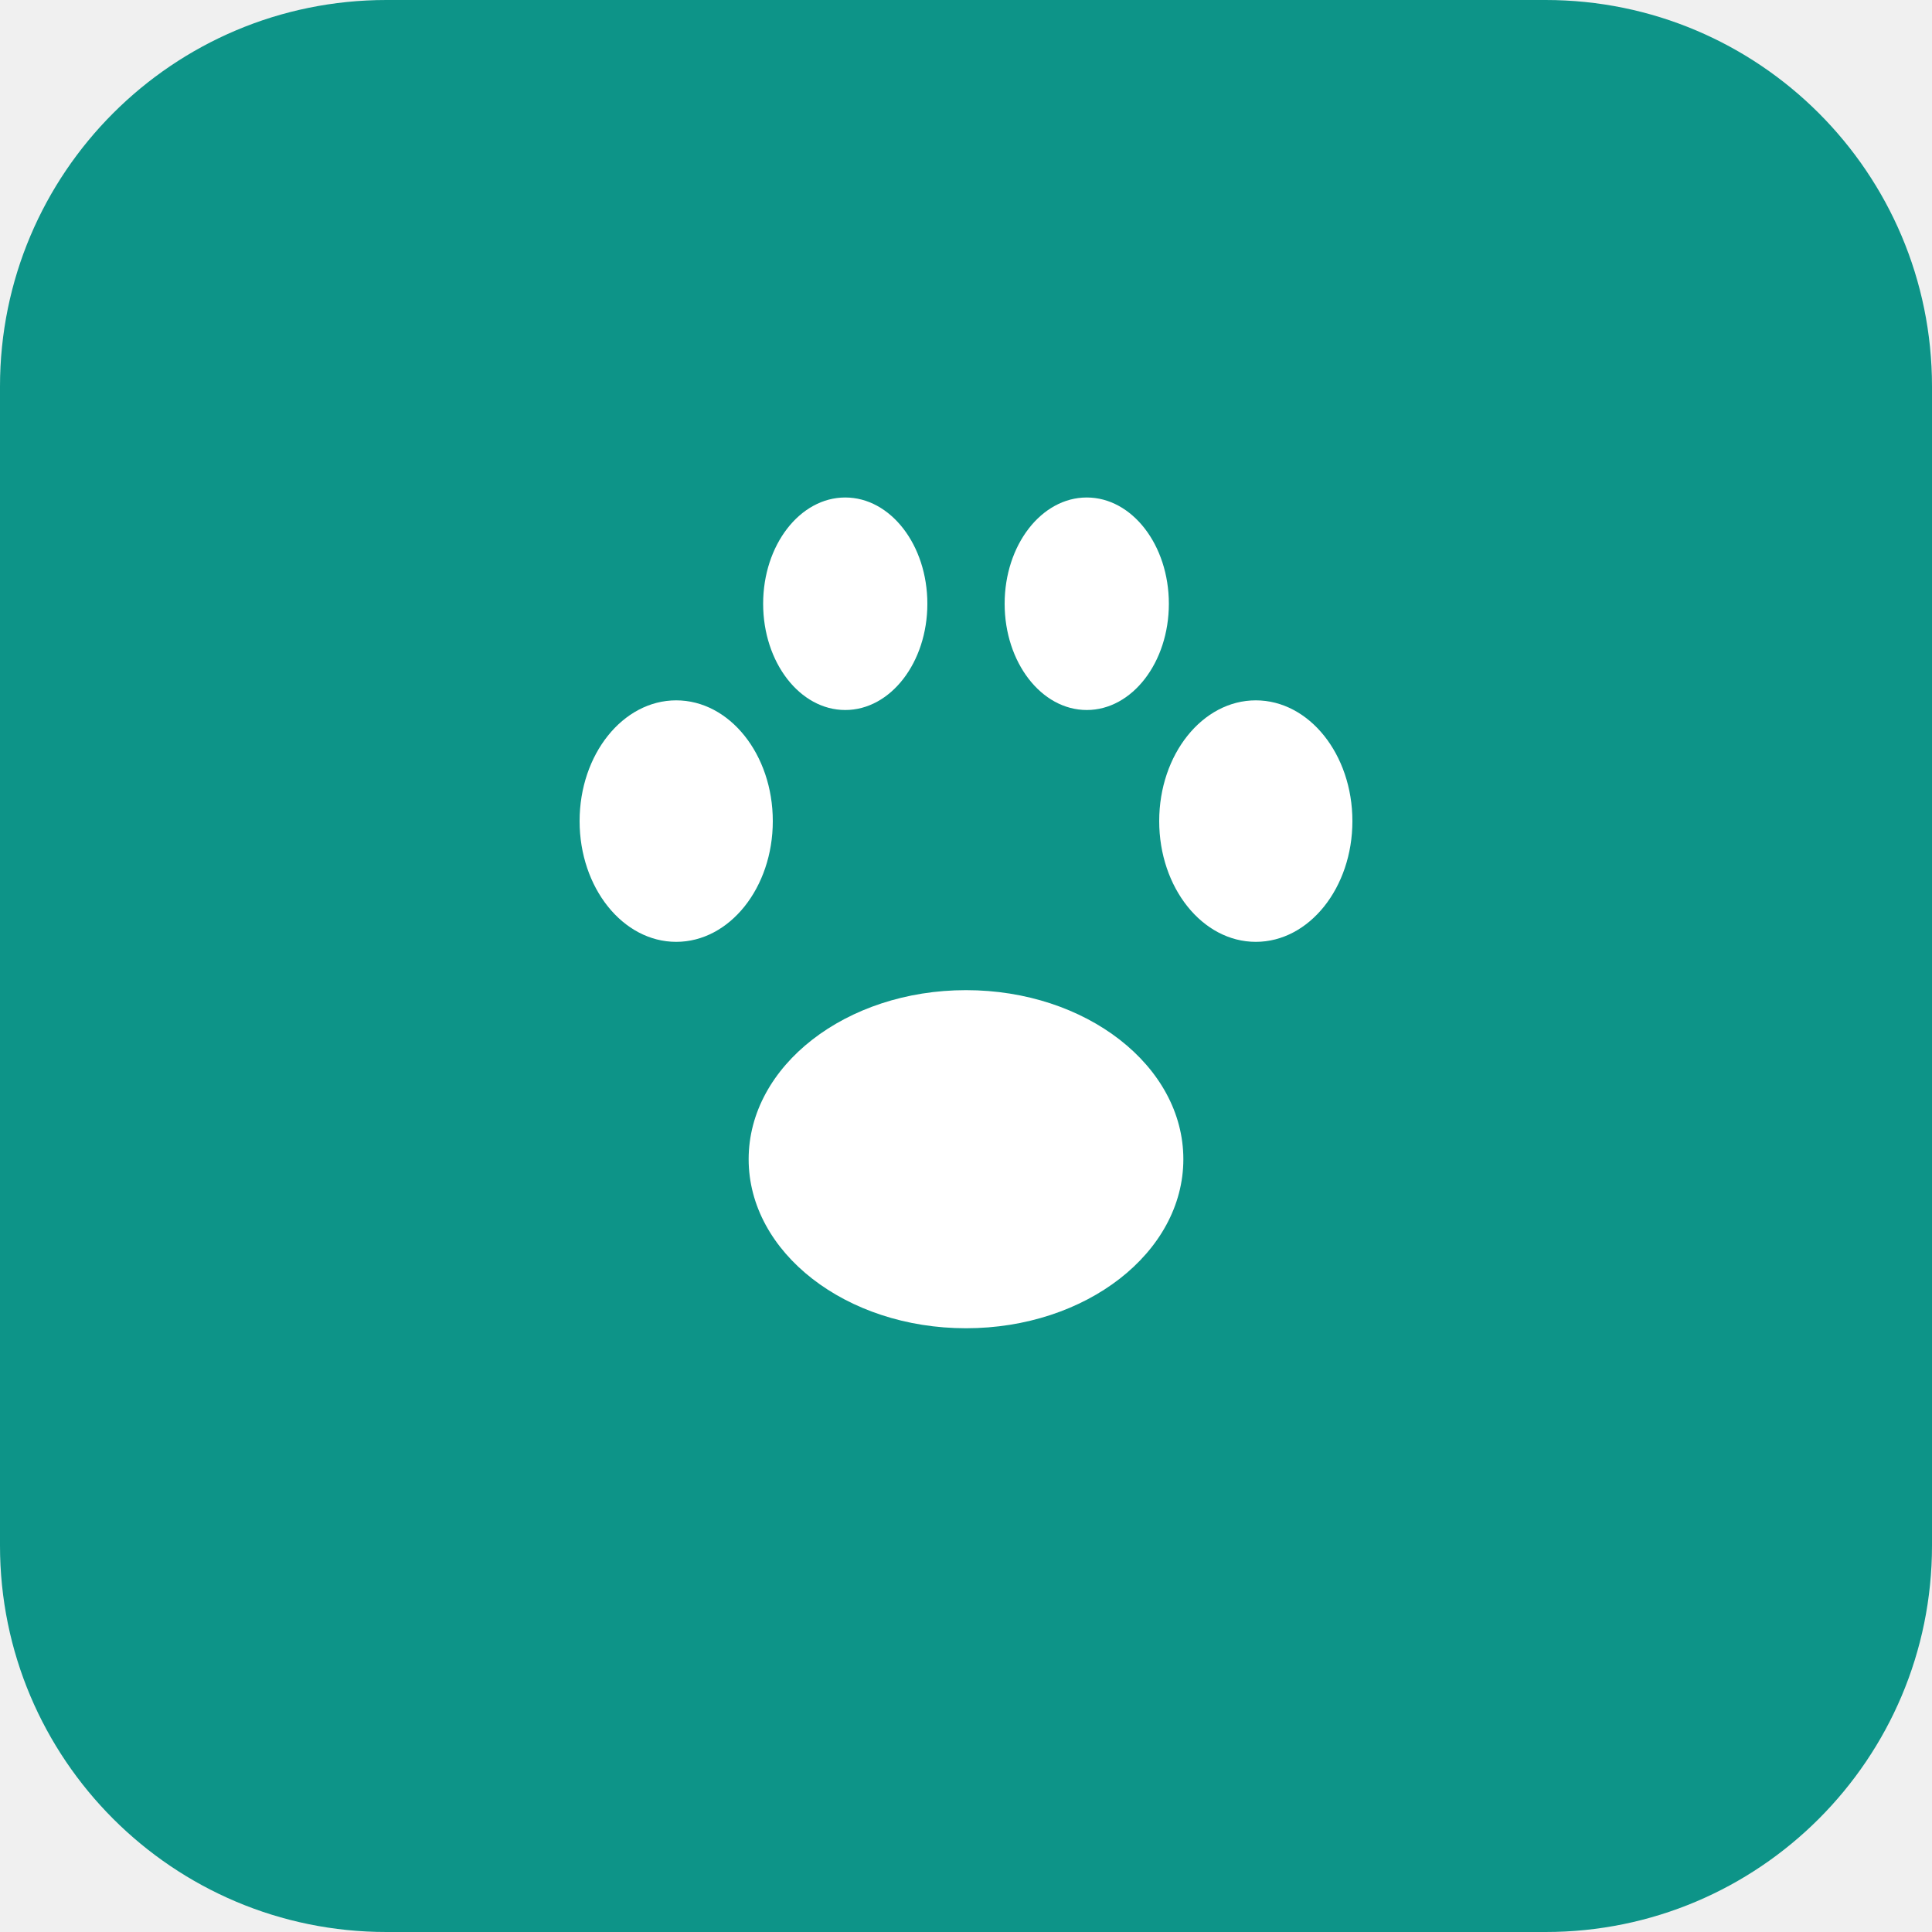
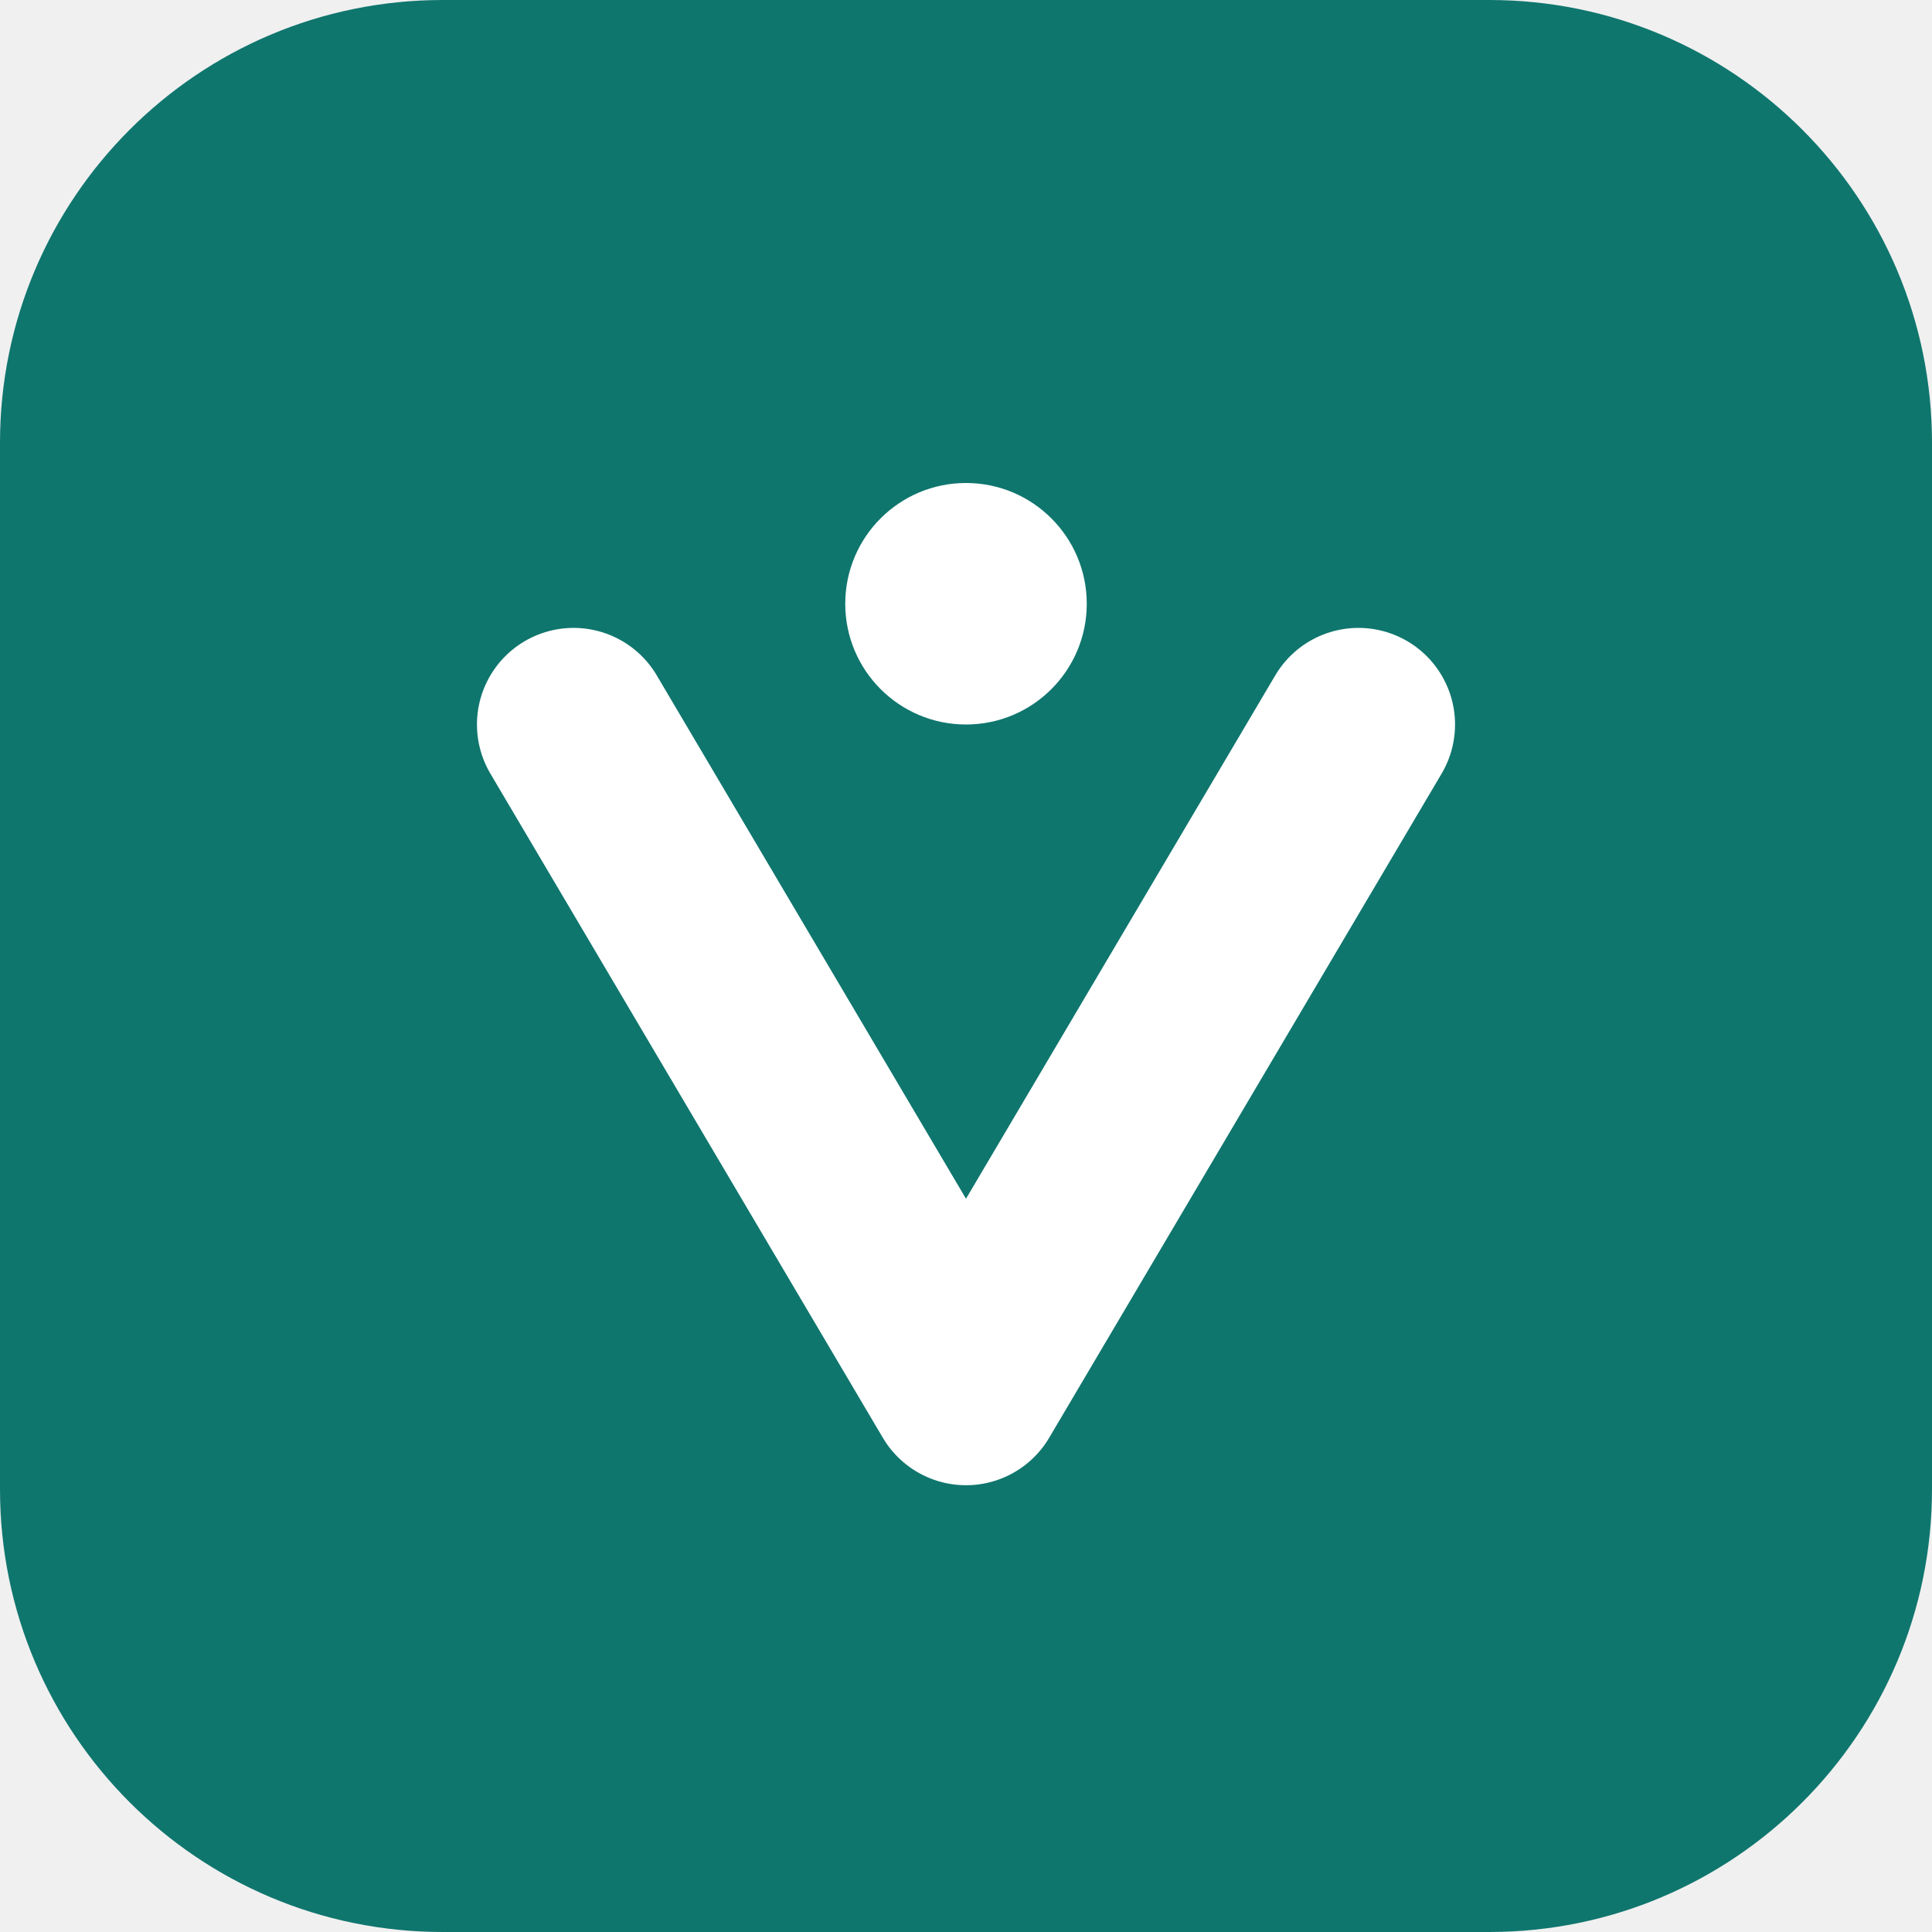
- <svg xmlns="http://www.w3.org/2000/svg" viewBox="0 0 40 40" role="img" aria-label="OpenVPM">
-   <rect width="40" height="40" rx="8" fill="#0d9488" />
-   <g transform="translate(8 8) scale(1)" fill="#ffffff">
-     <ellipse cx="12" cy="16" rx="4.5" ry="3.5" />
-     <ellipse cx="6" cy="9" rx="2" ry="2.5" />
-     <ellipse cx="9.5" cy="4.5" rx="1.7" ry="2.2" />
-     <ellipse cx="14.5" cy="4.5" rx="1.7" ry="2.2" />
-     <ellipse cx="18" cy="9" rx="2" ry="2.5" />
+ <svg xmlns="http://www.w3.org/2000/svg" viewBox="0 0 24 24" role="img" aria-label="VetClickLab">
+   <rect width="24" height="24" rx="5.5" fill="#0f766e" />
+   <g transform="translate(3 3) scale(0.75)">
+     <path d="M5.5 8 L12 19 L18.5 8" fill="none" stroke="#ffffff" stroke-width="3.2" stroke-linecap="round" stroke-linejoin="round" />
+     <circle cx="12" cy="6" r="2" fill="#ffffff" />
  </g>
</svg>
